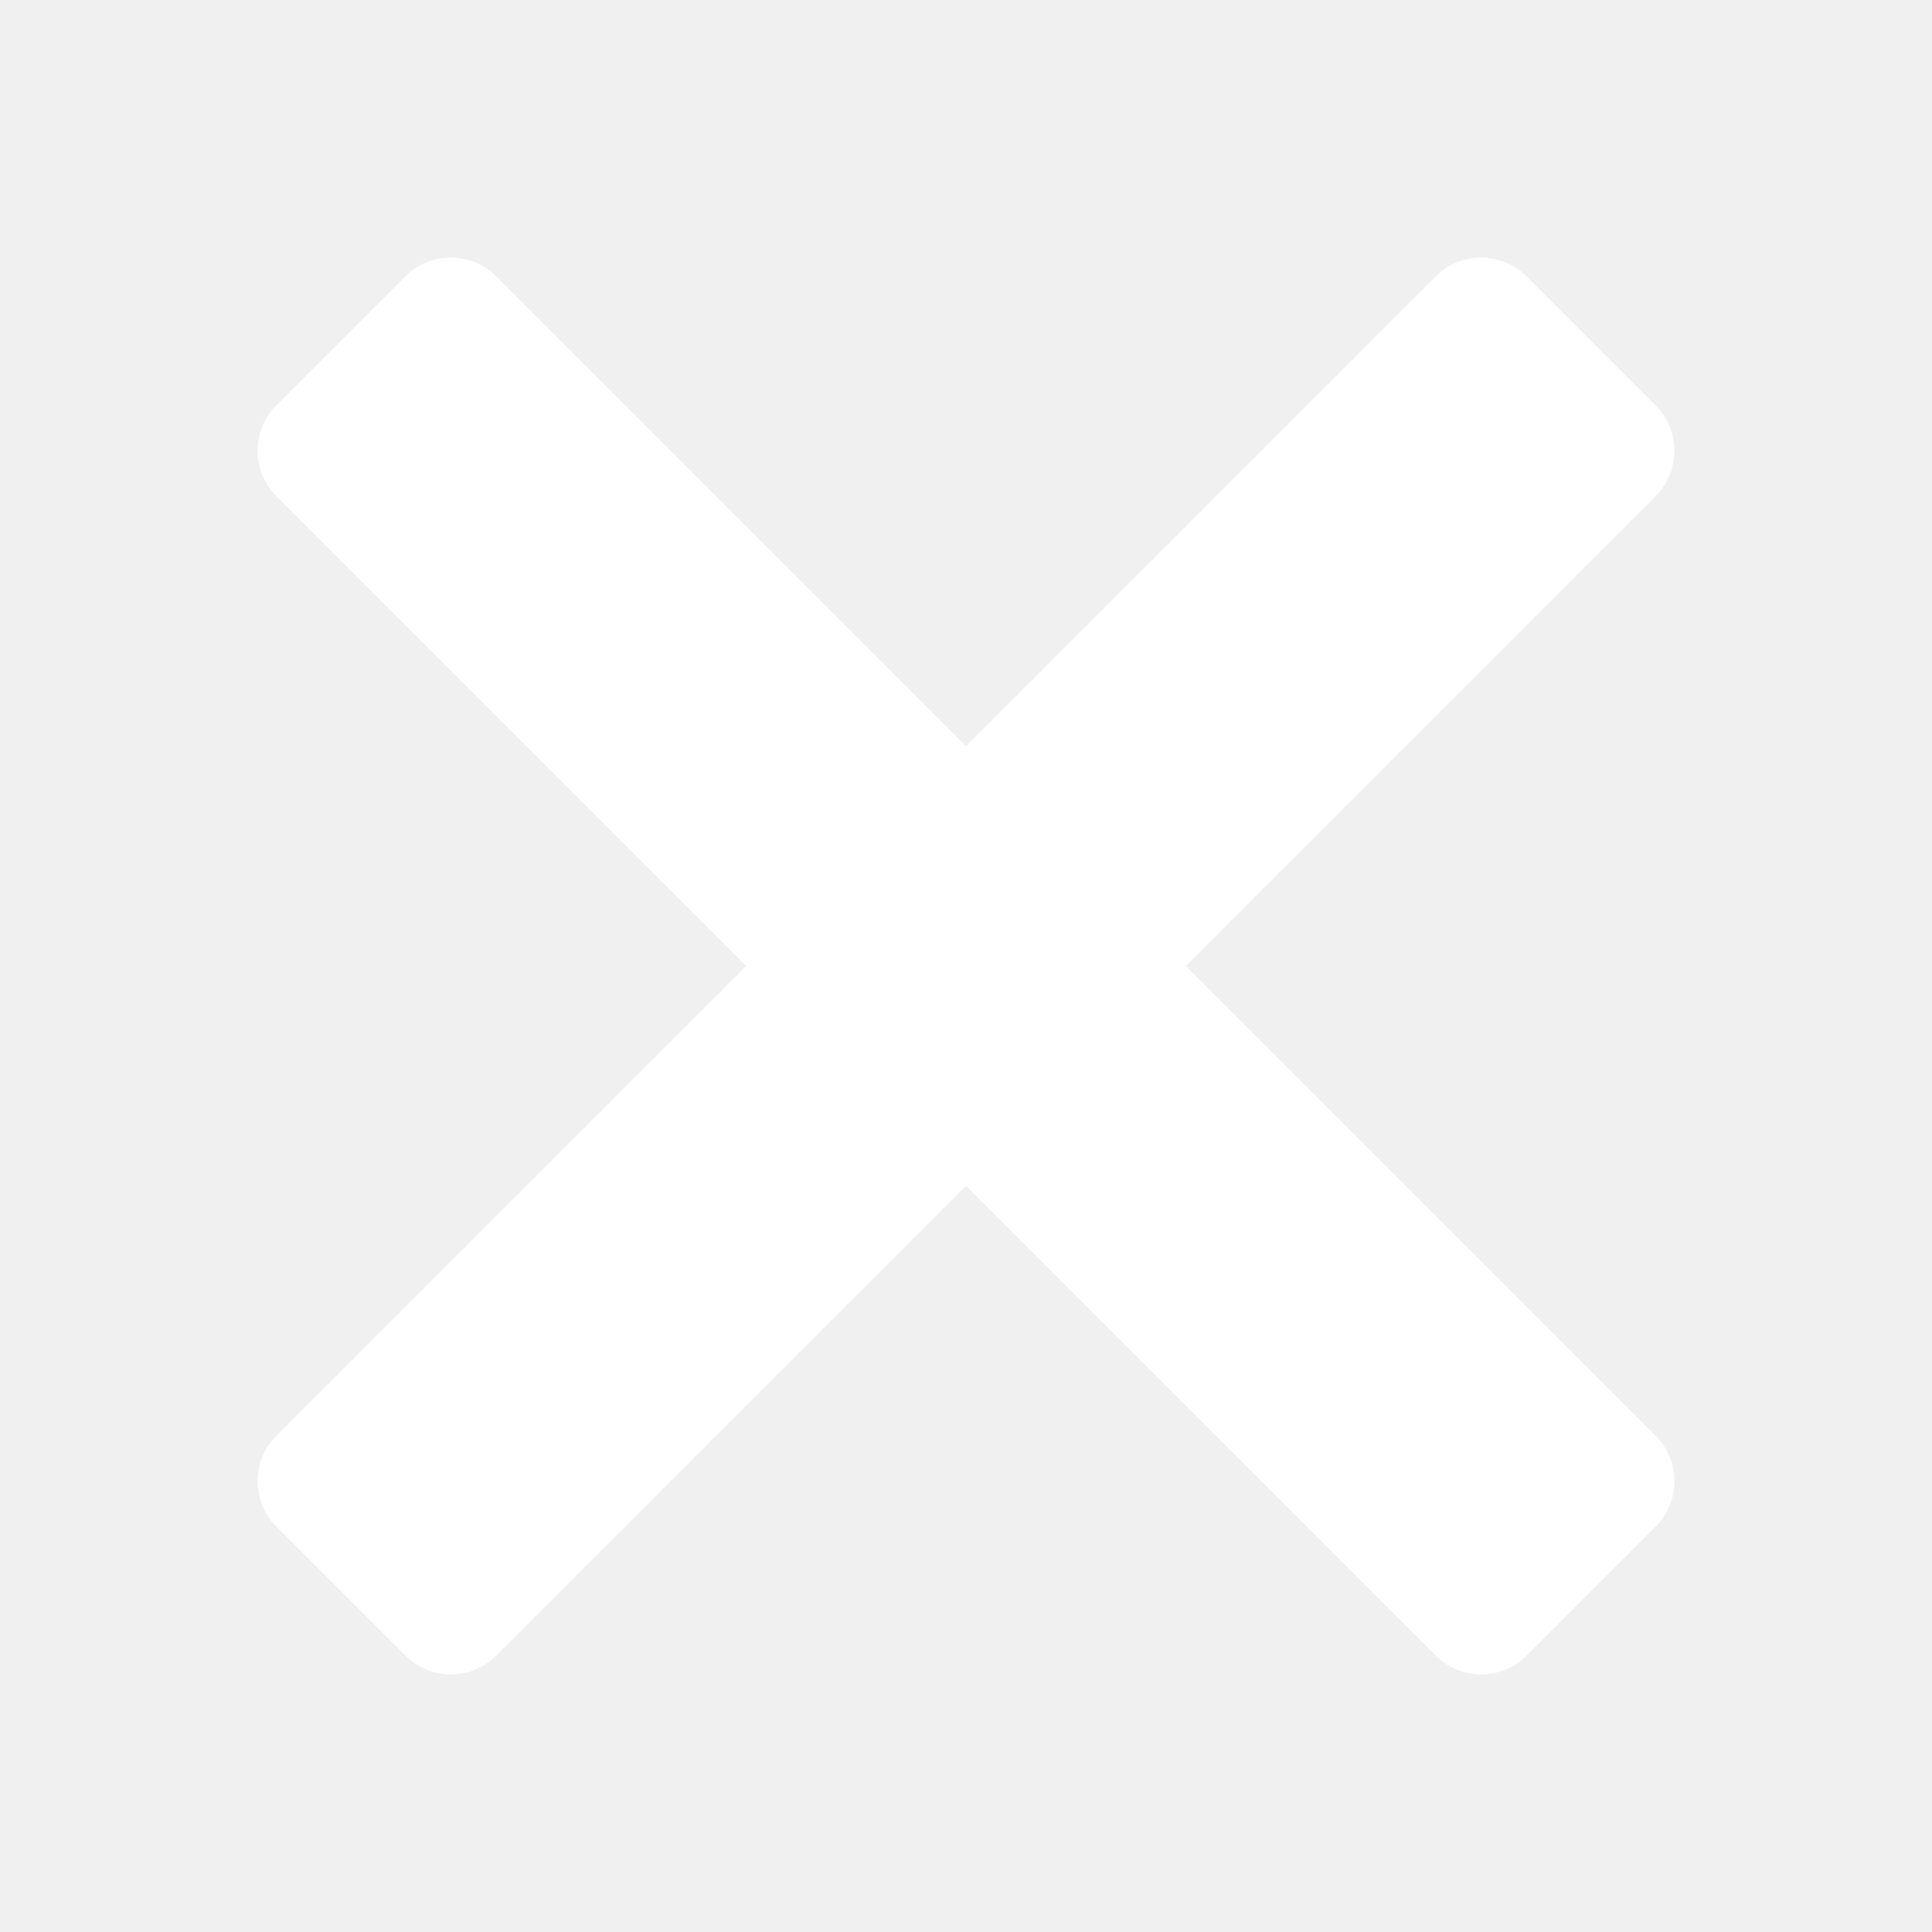
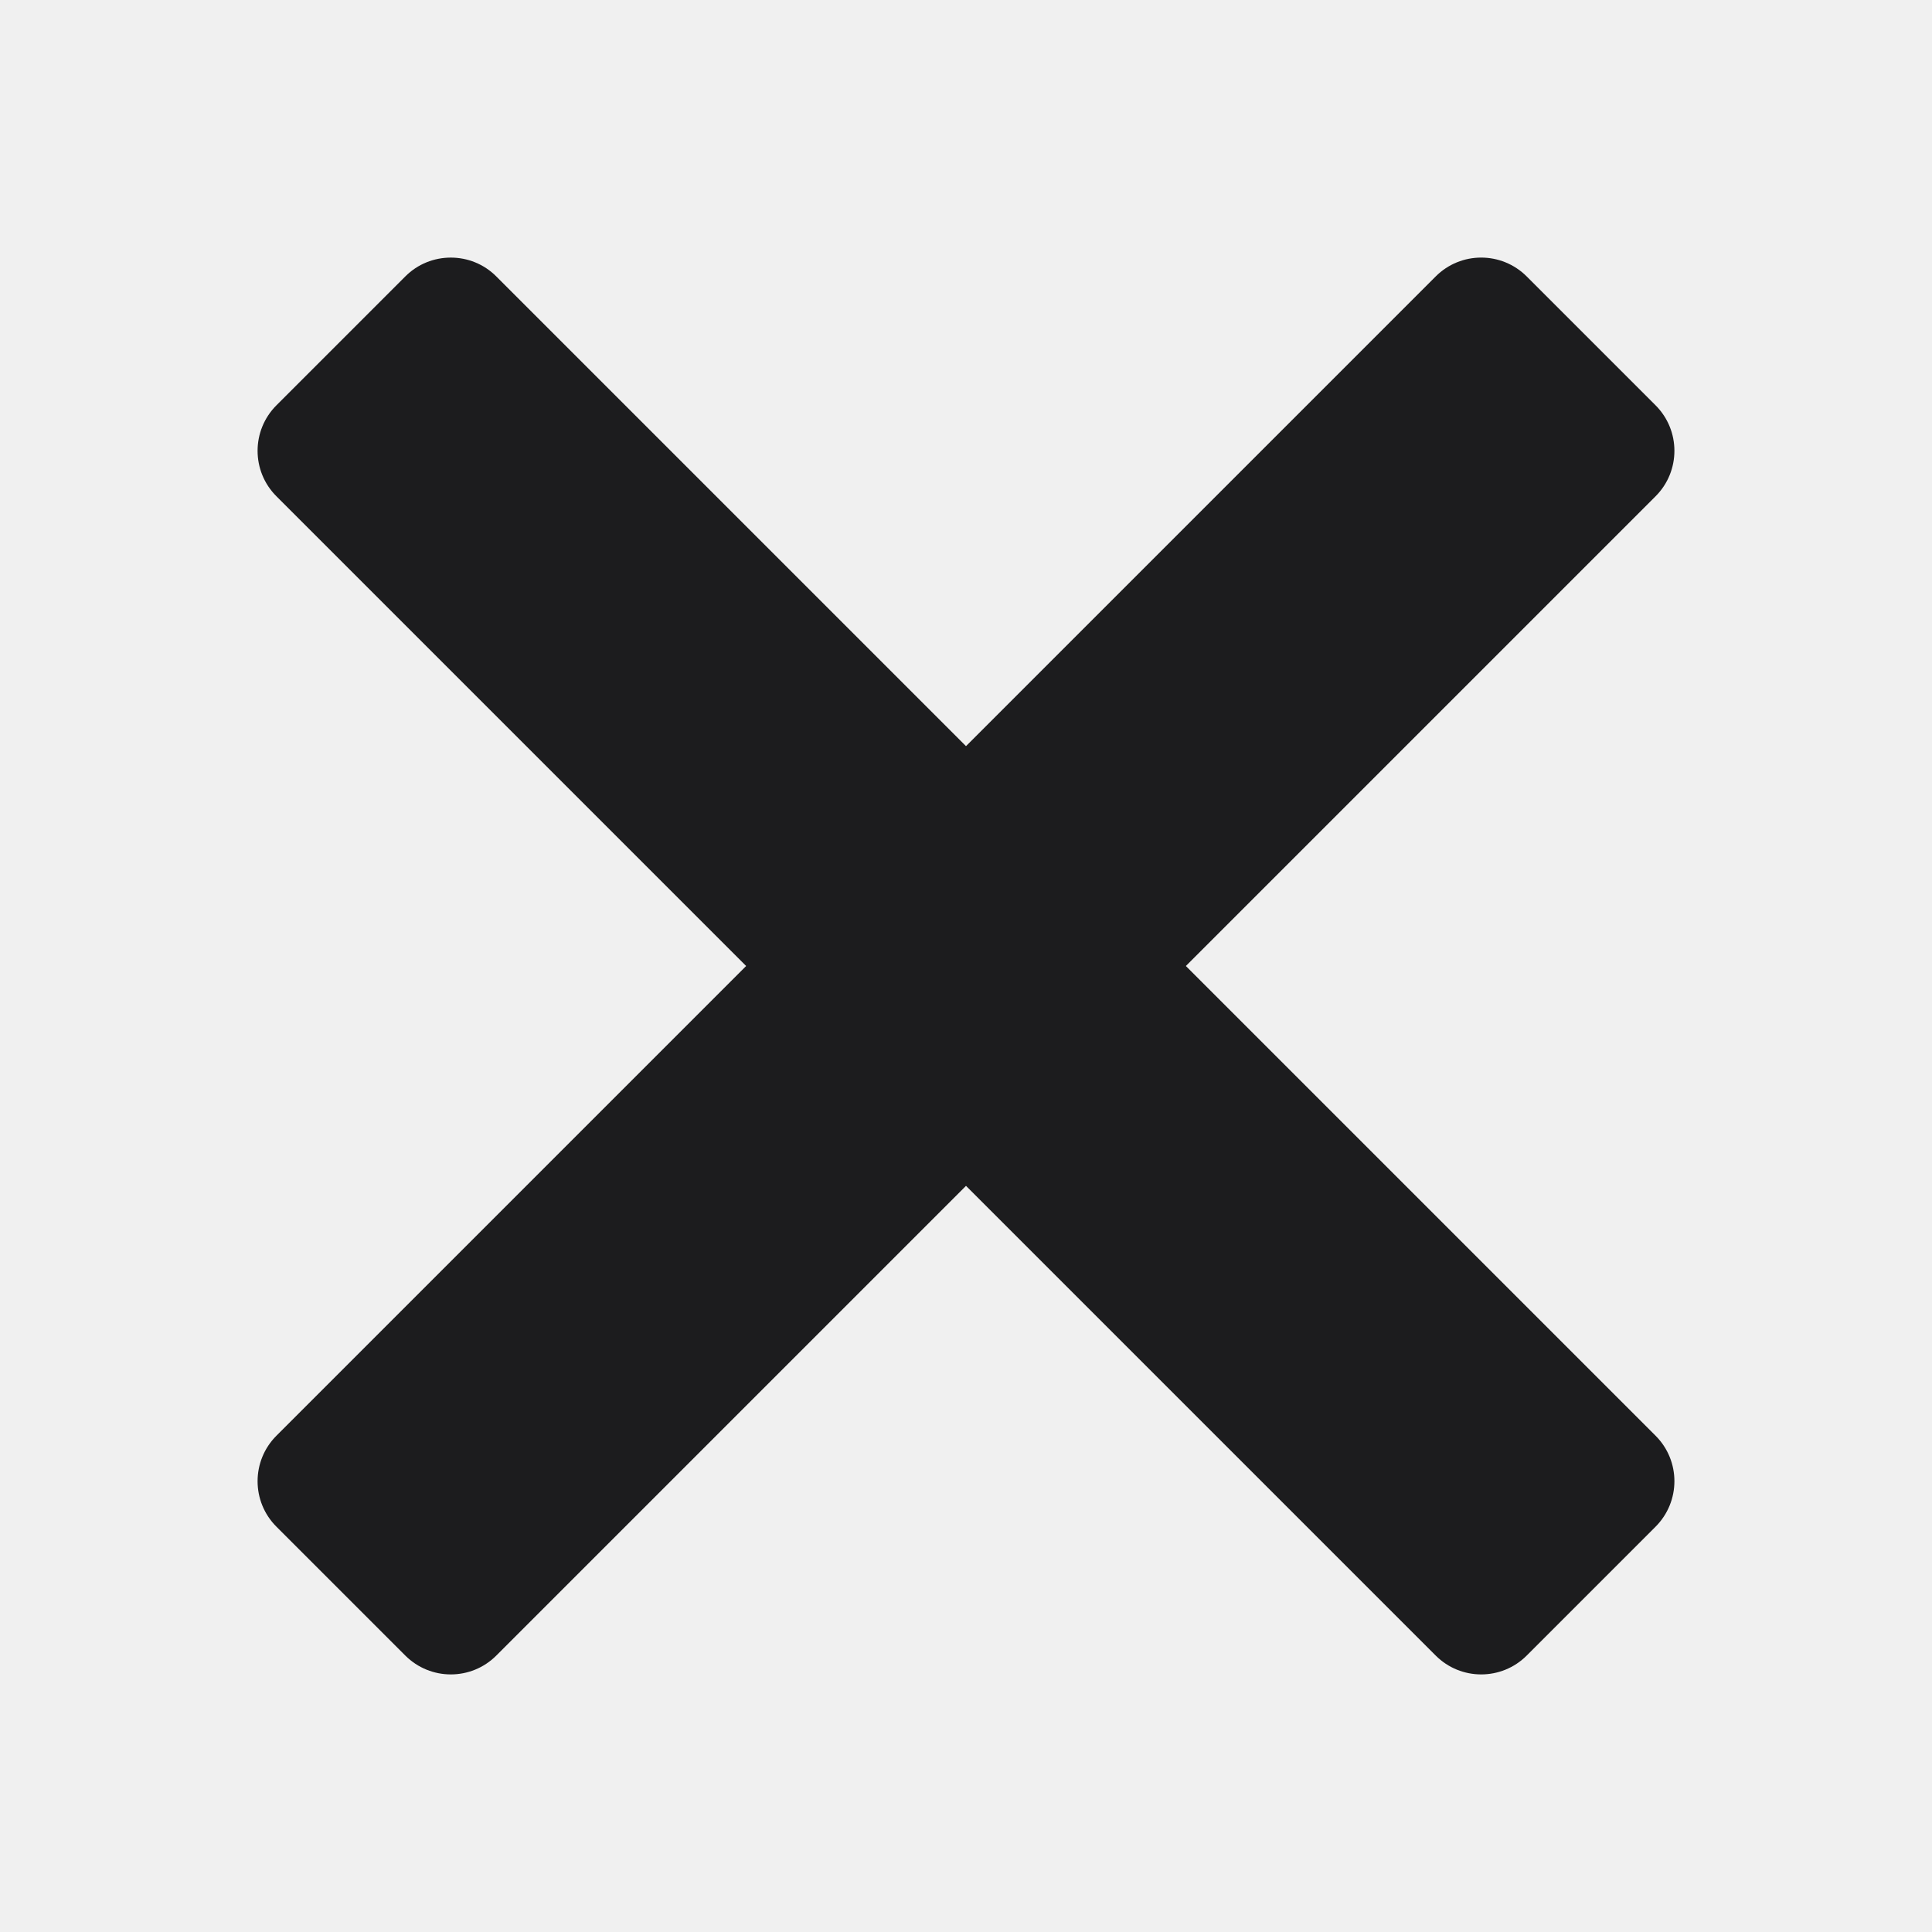
- <svg xmlns="http://www.w3.org/2000/svg" viewBox="0 0 30 30" width="30px" height="30px" fill="white">
+ <svg xmlns="http://www.w3.org/2000/svg" viewBox="0 0 30 30" width="30px" height="30px" fill="#1c1c1e">
  <path d="M 7 4 C 6.744 4 6.488 4.097 6.293 4.293 L 4.293 6.293 C 3.902 6.684 3.902 7.317 4.293 7.707 L 11.586 15 L 4.293 22.293 C 3.902 22.684 3.902 23.317 4.293 23.707 L 6.293 25.707 C 6.684 26.098 7.317 26.098 7.707 25.707 L 15 18.414 L 22.293 25.707 C 22.683 26.098 23.317 26.098 23.707 25.707 L 25.707 23.707 C 26.098 23.316 26.098 22.683 25.707 22.293 L 18.414 15 L 25.707 7.707 C 26.098 7.317 26.098 6.683 25.707 6.293 L 23.707 4.293 C 23.316 3.902 22.683 3.902 22.293 4.293 L 15 11.586 L 7.707 4.293 C 7.512 4.097 7.256 4 7 4 z" />
</svg>
